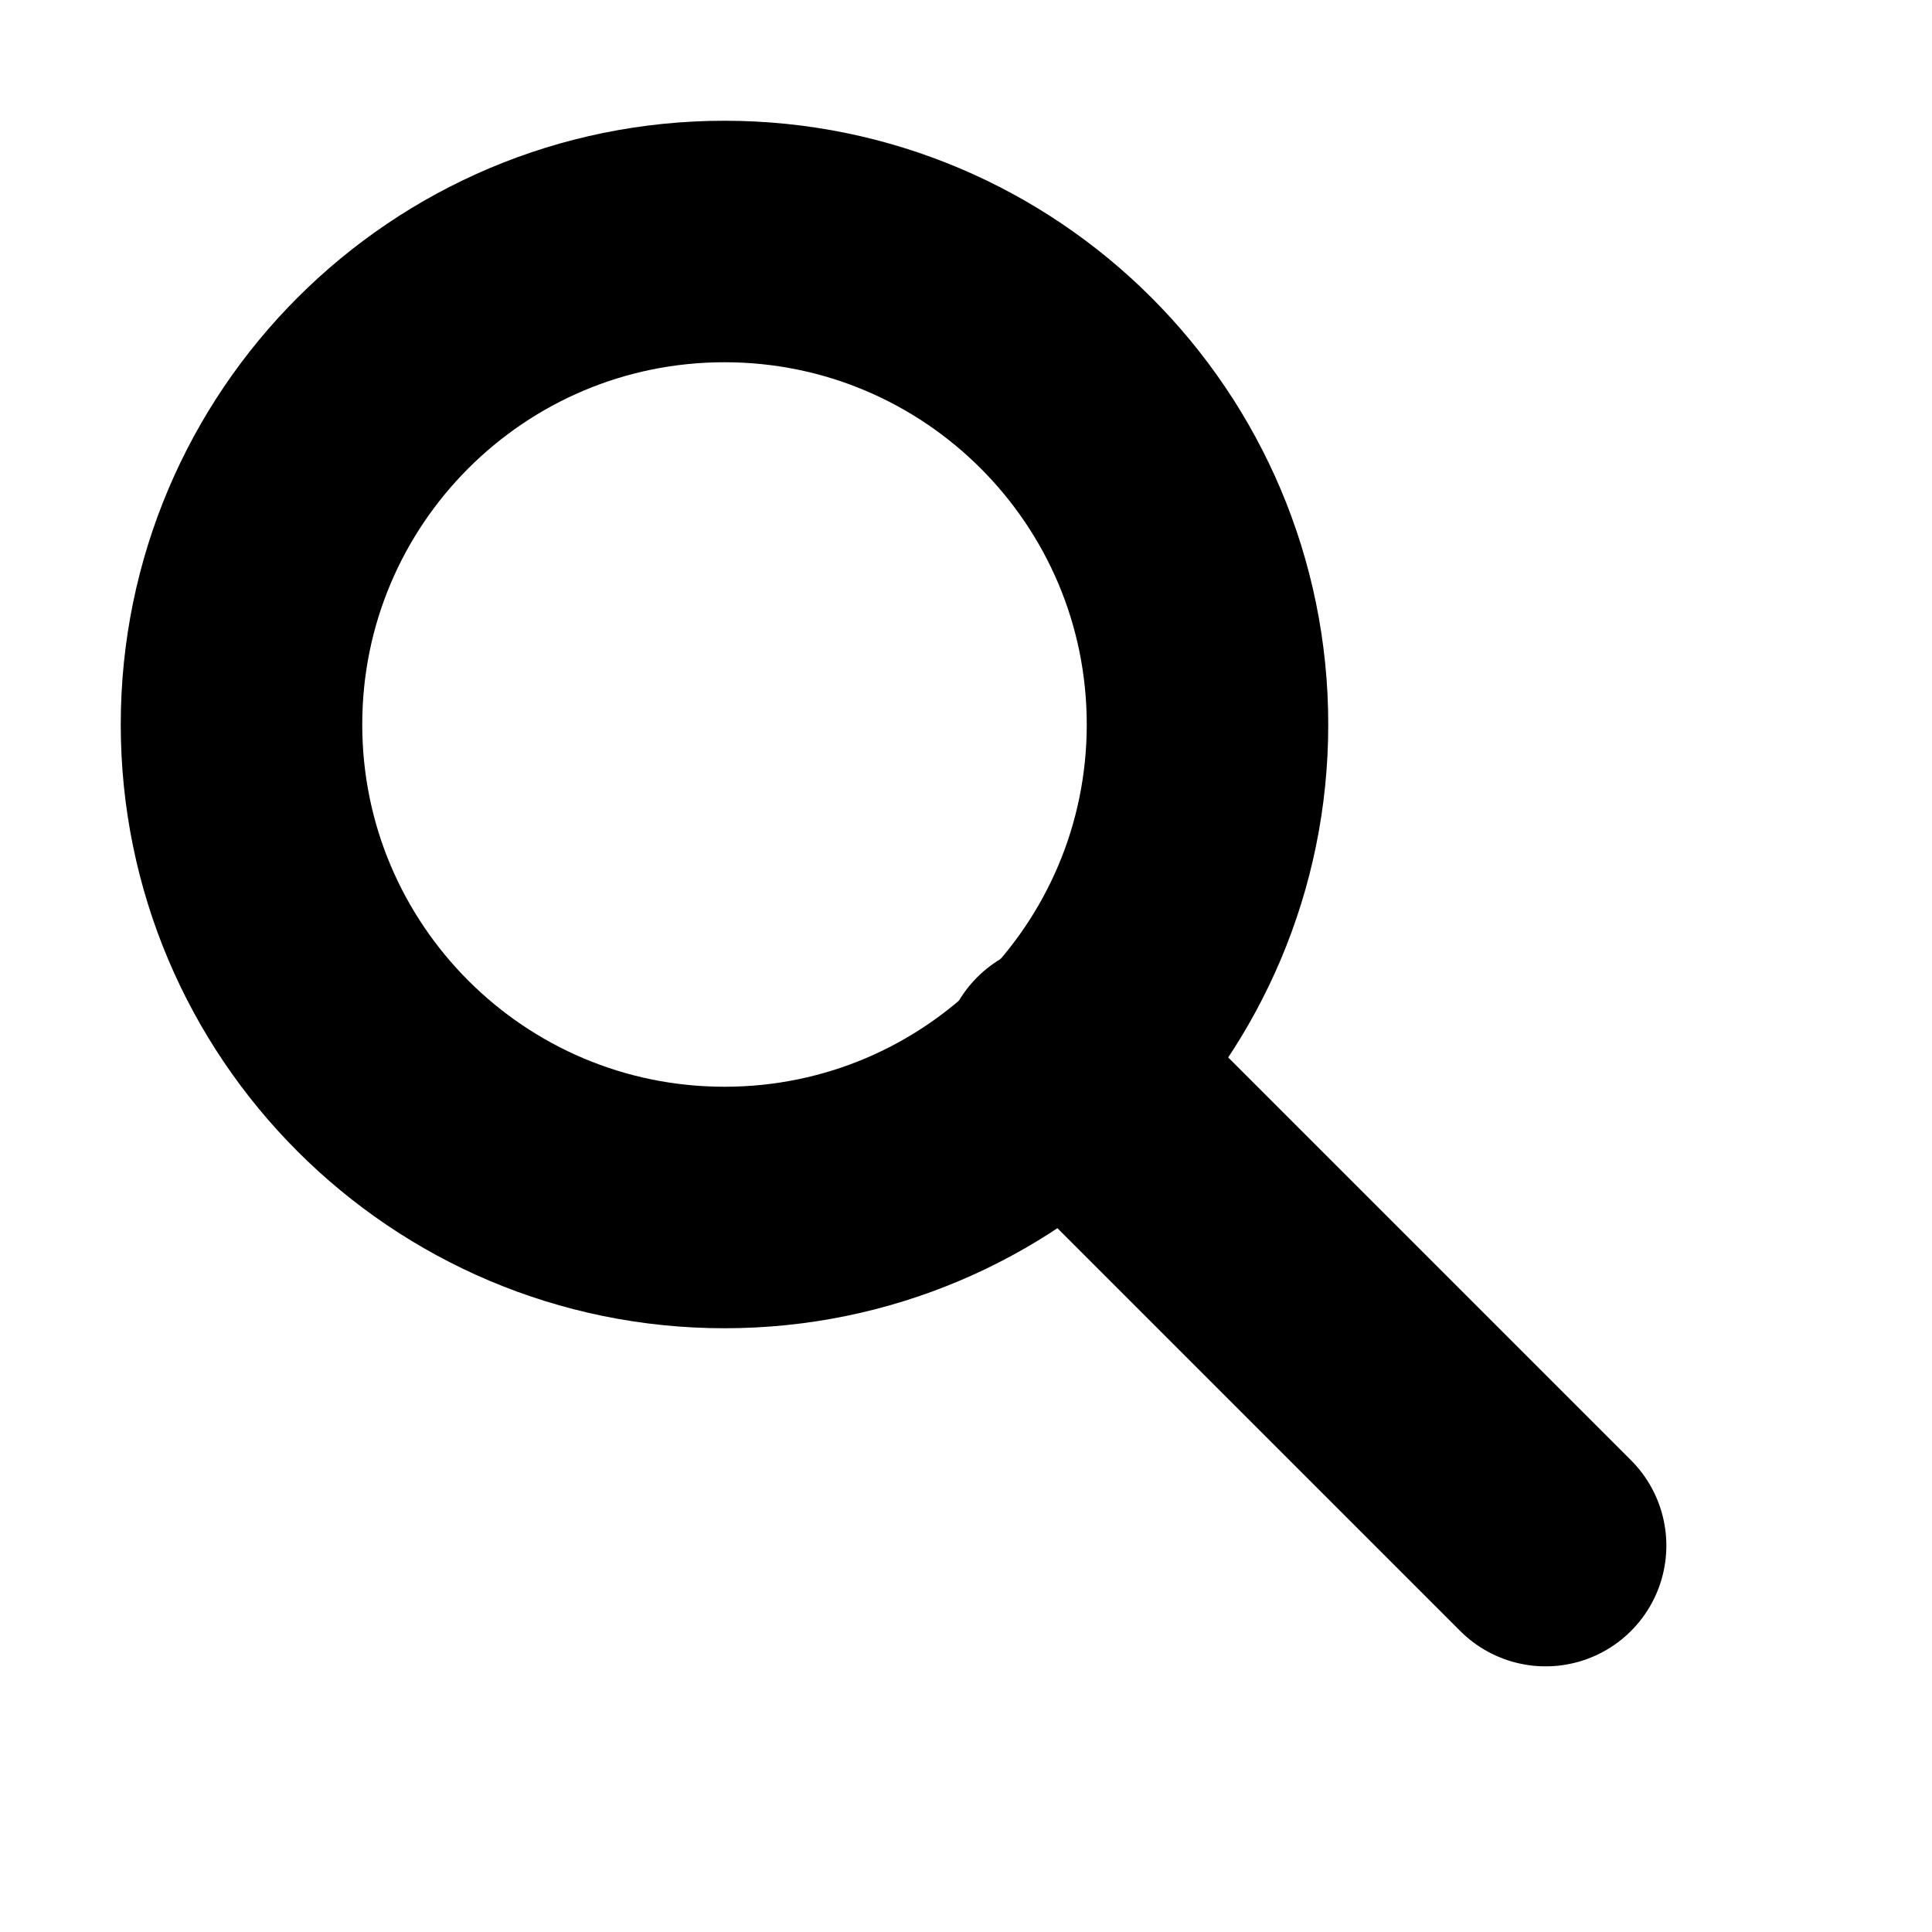
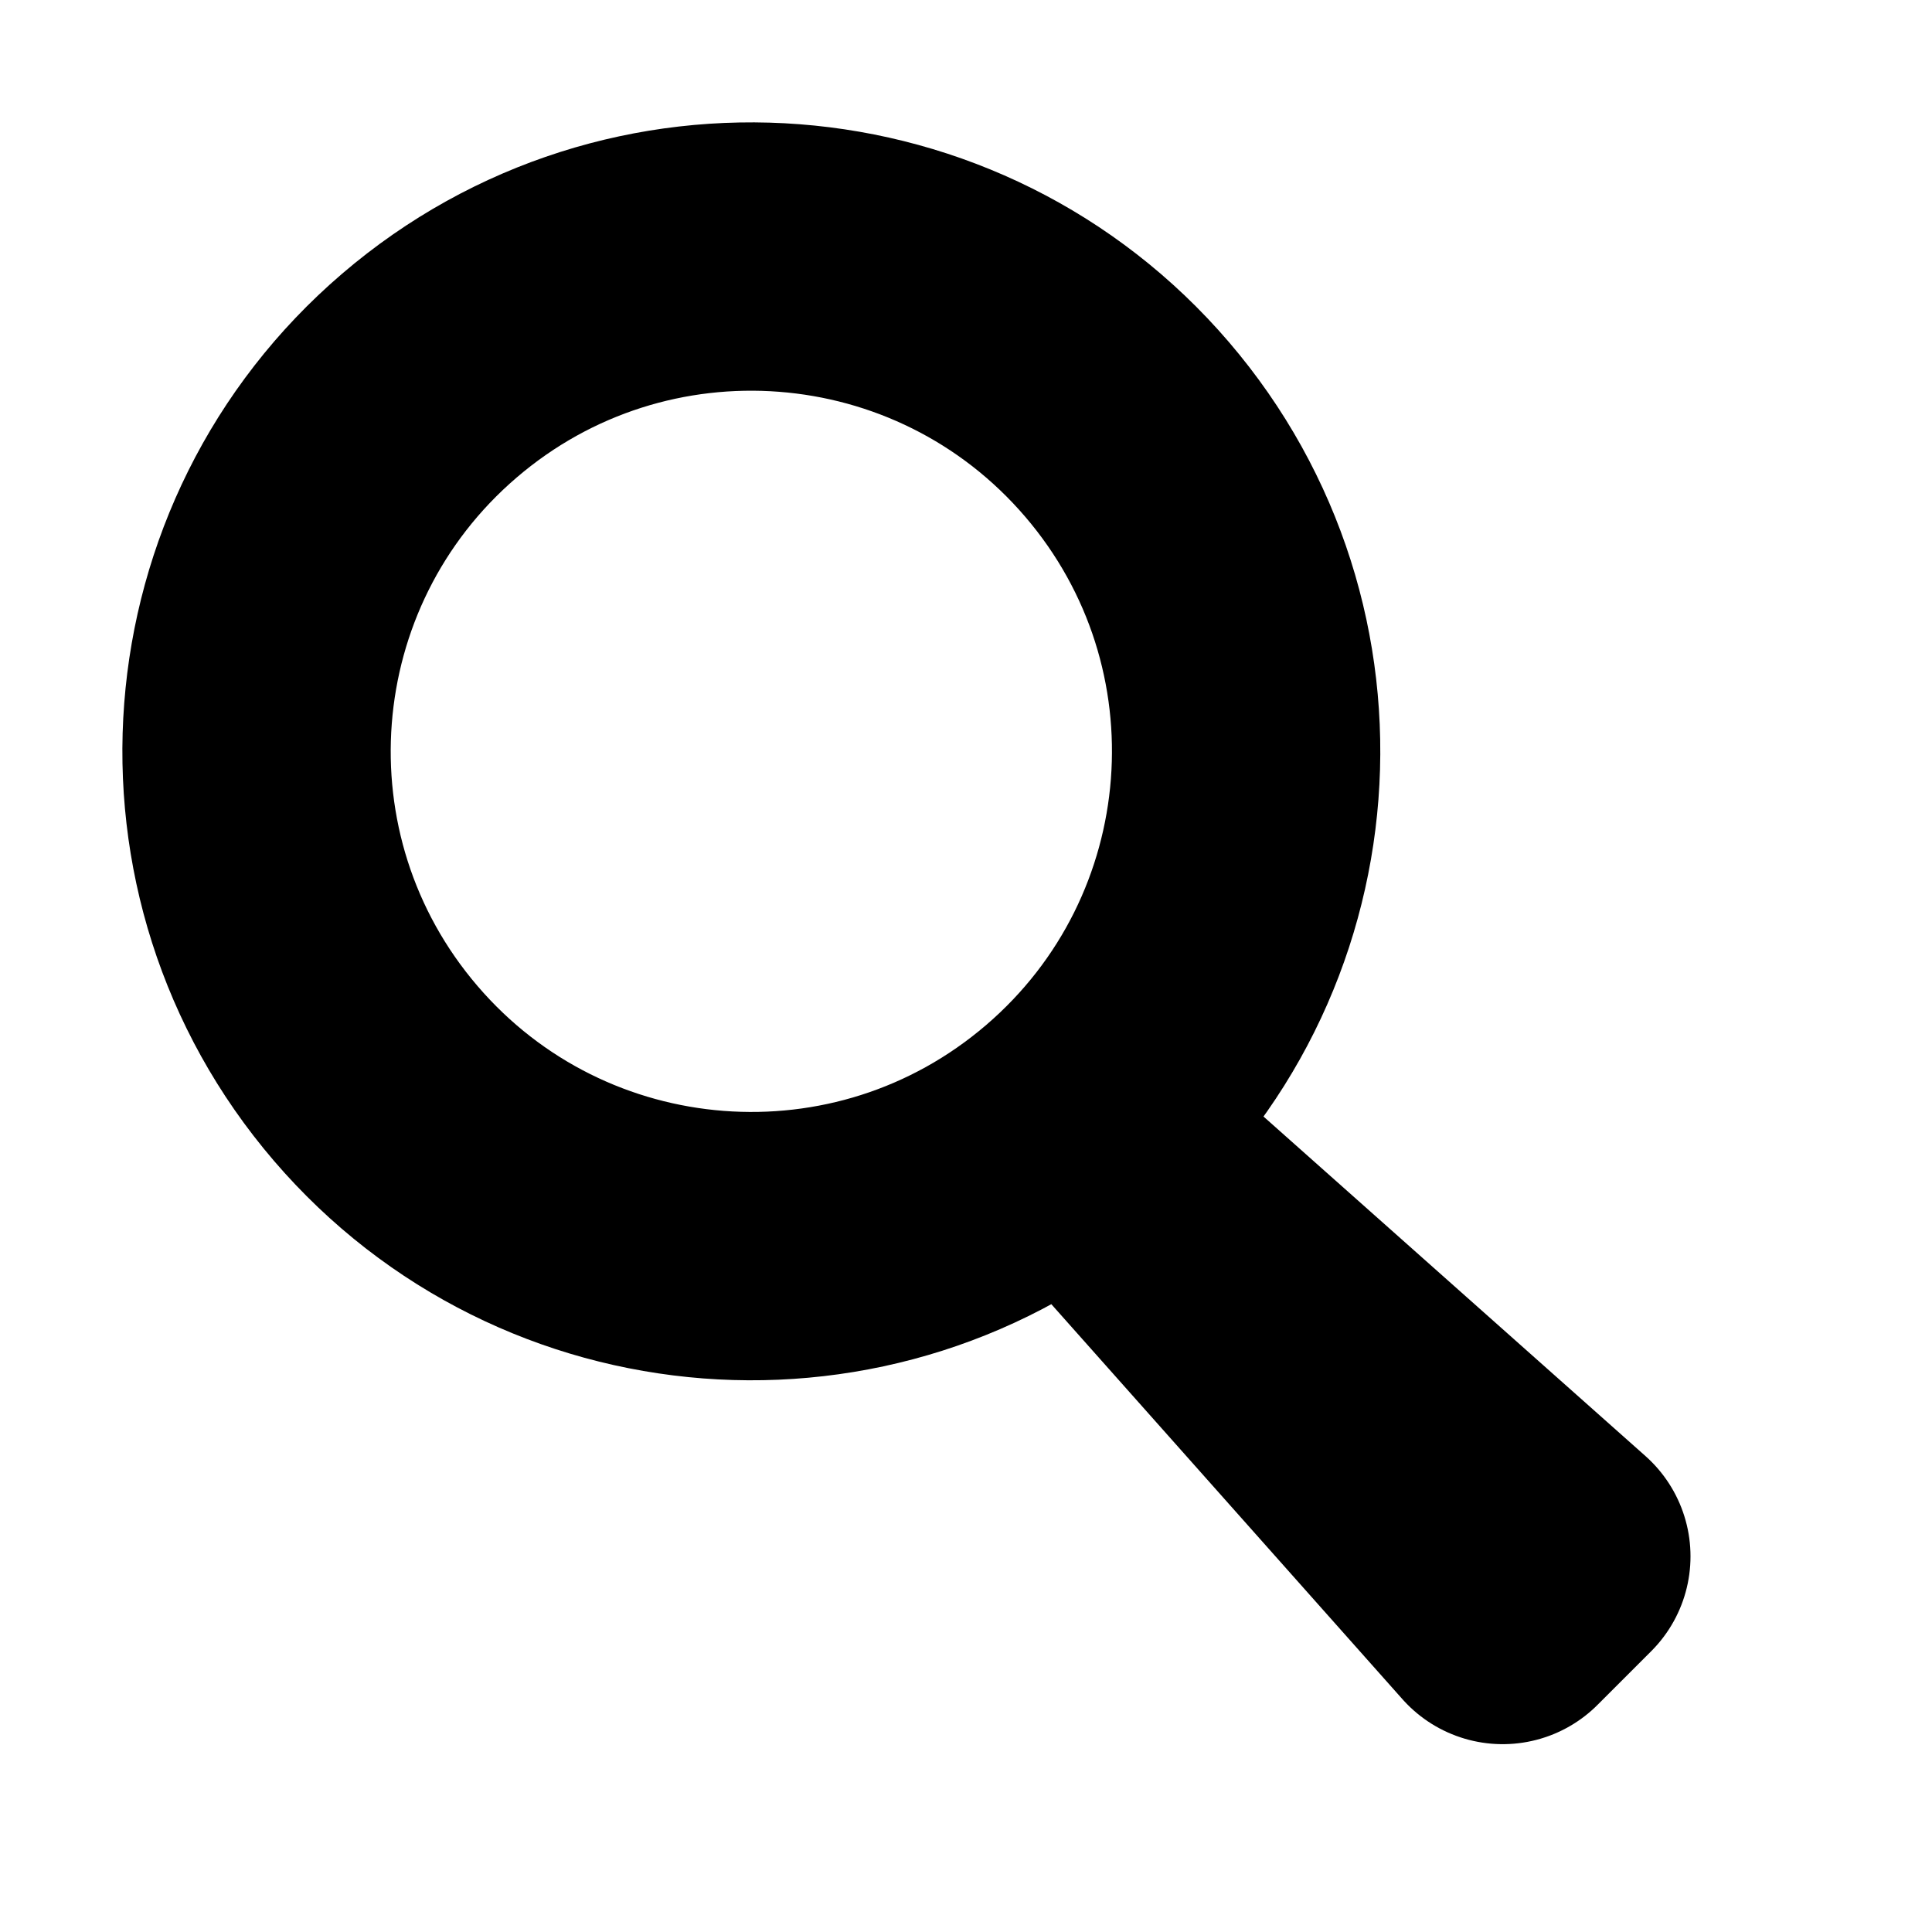
- <svg xmlns="http://www.w3.org/2000/svg" width="64" height="64" viewBox="0 0 40 40" fill="none" stroke="#000" stroke-width="5" stroke-linecap="round" stroke-linejoin="round">
-   <circle cx="15" cy="15" r="10" />
-   <line x1="22" y1="22" x2="32" y2="32" />
+ <svg xmlns="http://www.w3.org/2000/svg" width="64" height="64" viewBox="0 0 36 36" fill="none" stroke="#000" stroke-width="5" stroke-linecap="round" stroke-linejoin="round">
+   <path d="M8 7A1 1 0 0020 21 1 1 0 008 7ZM20 21 28 30 29 29Z" />
</svg>
